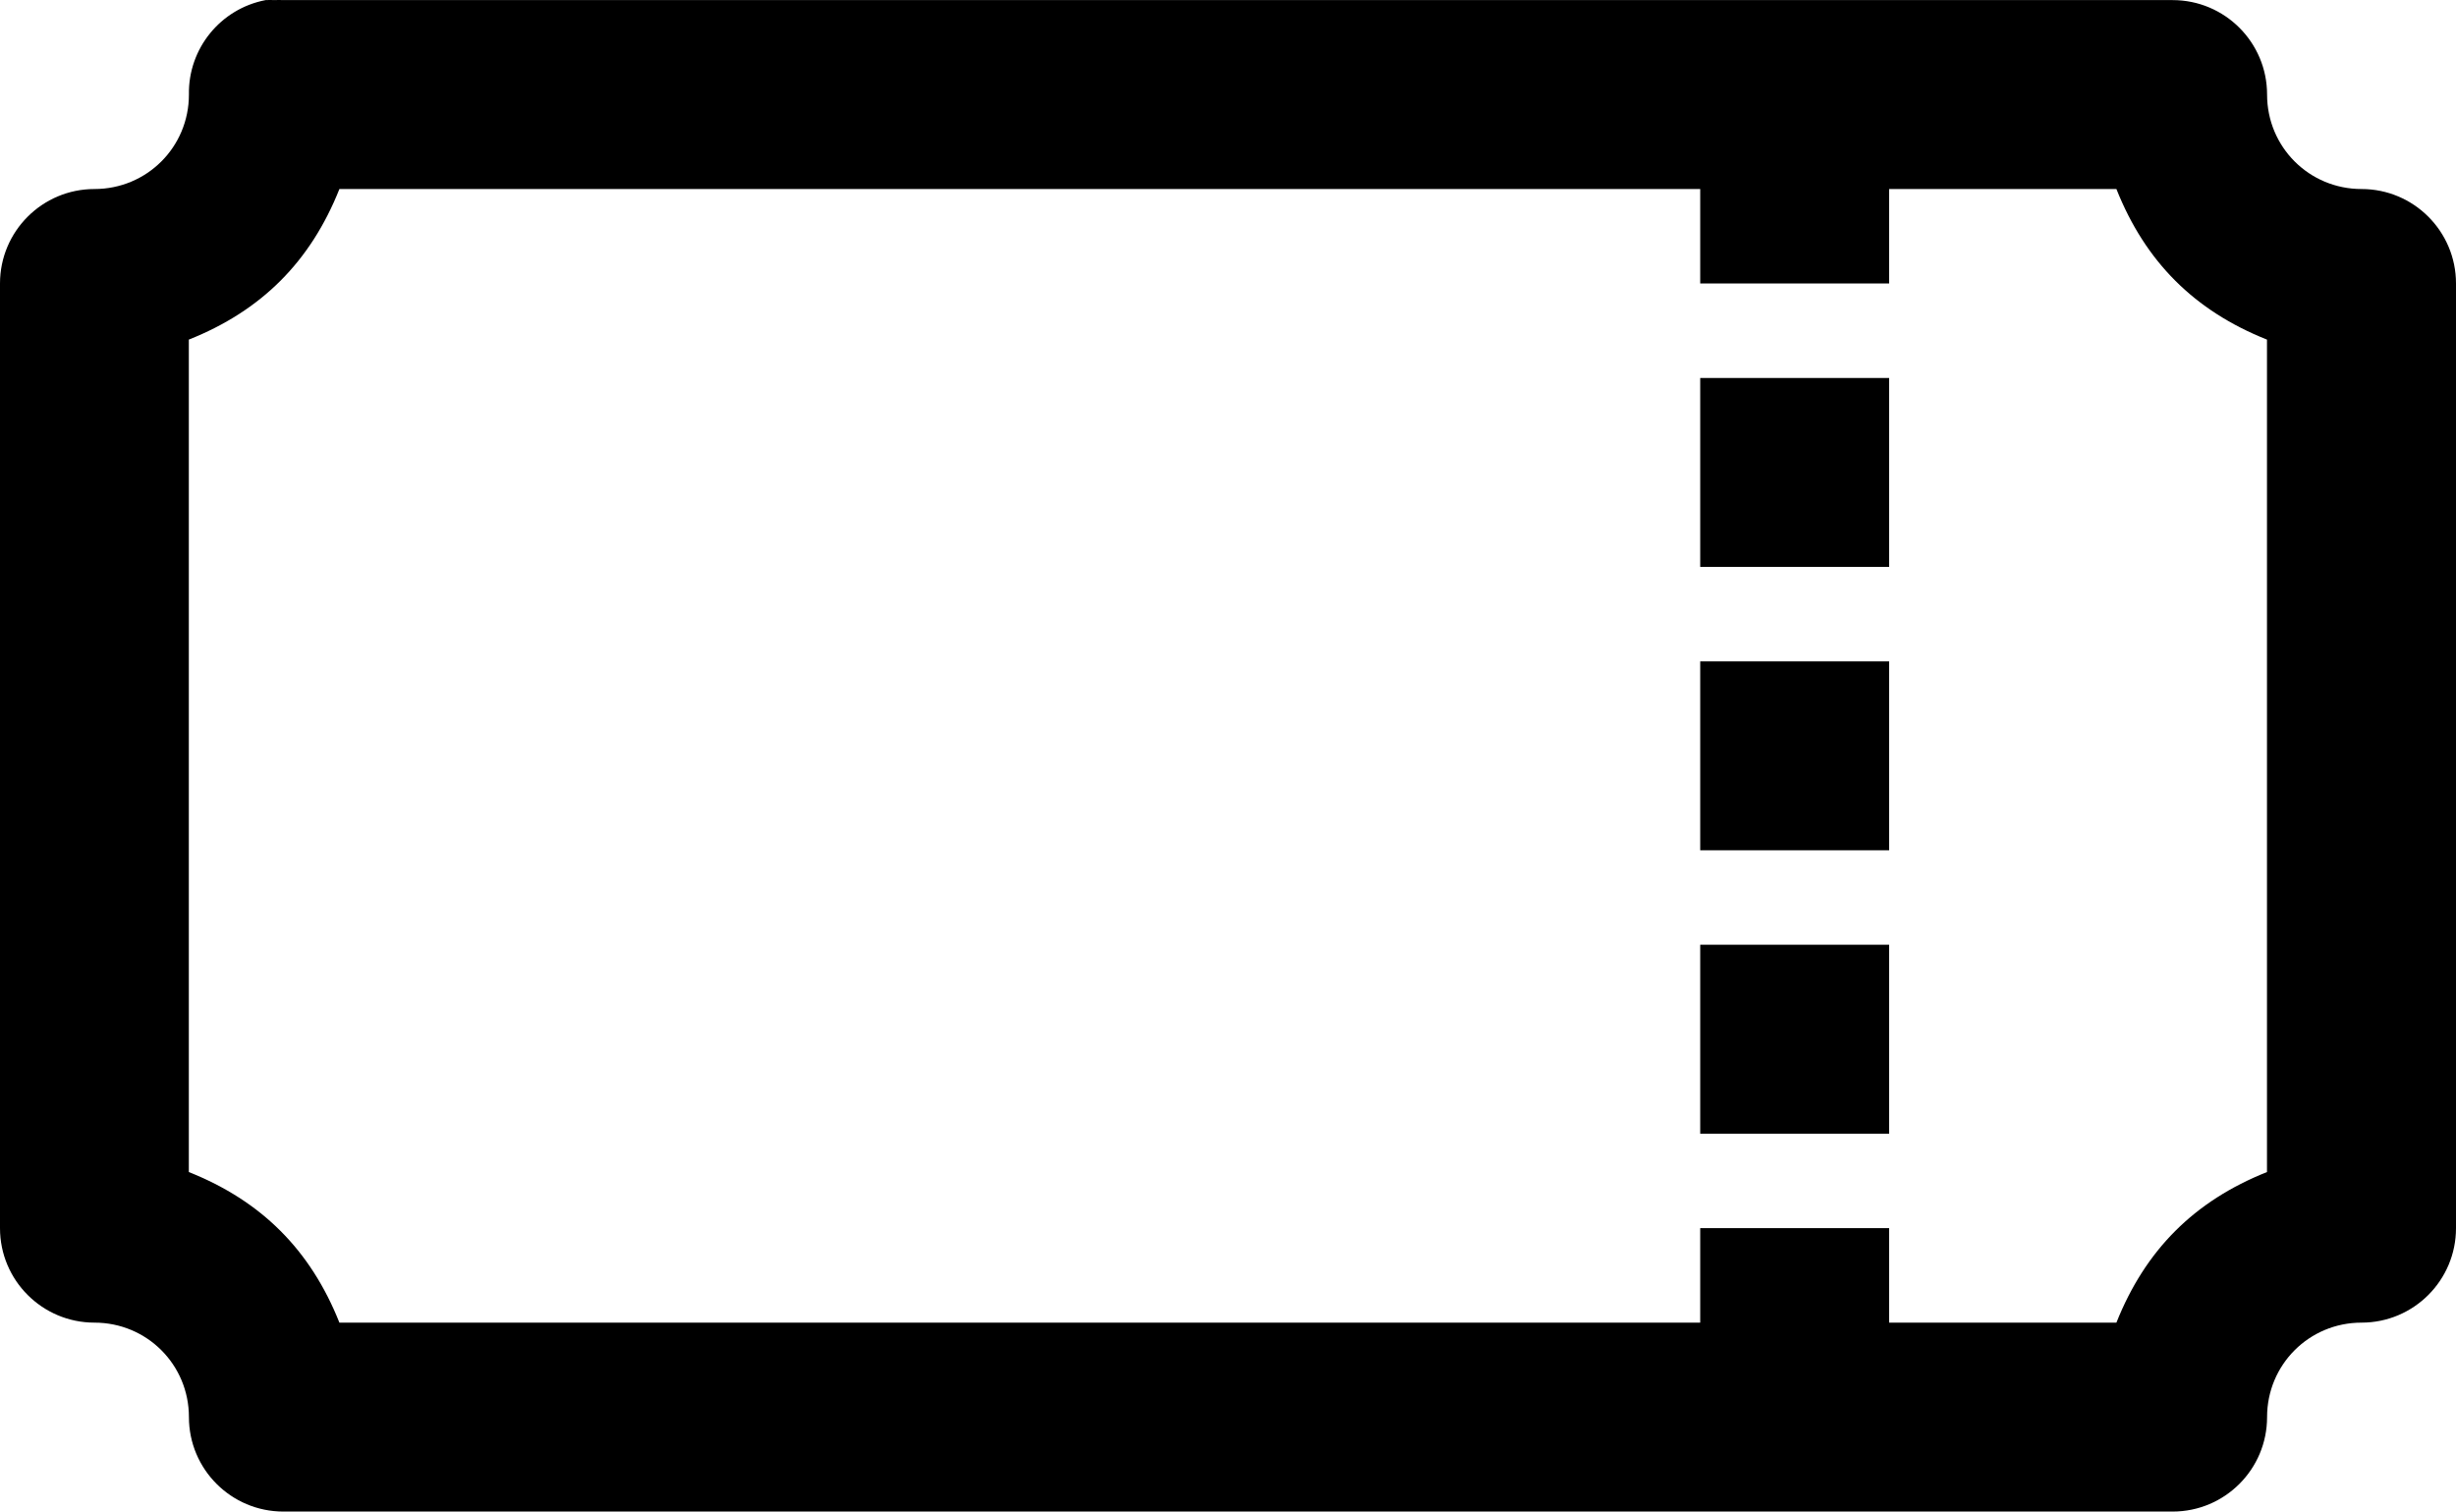
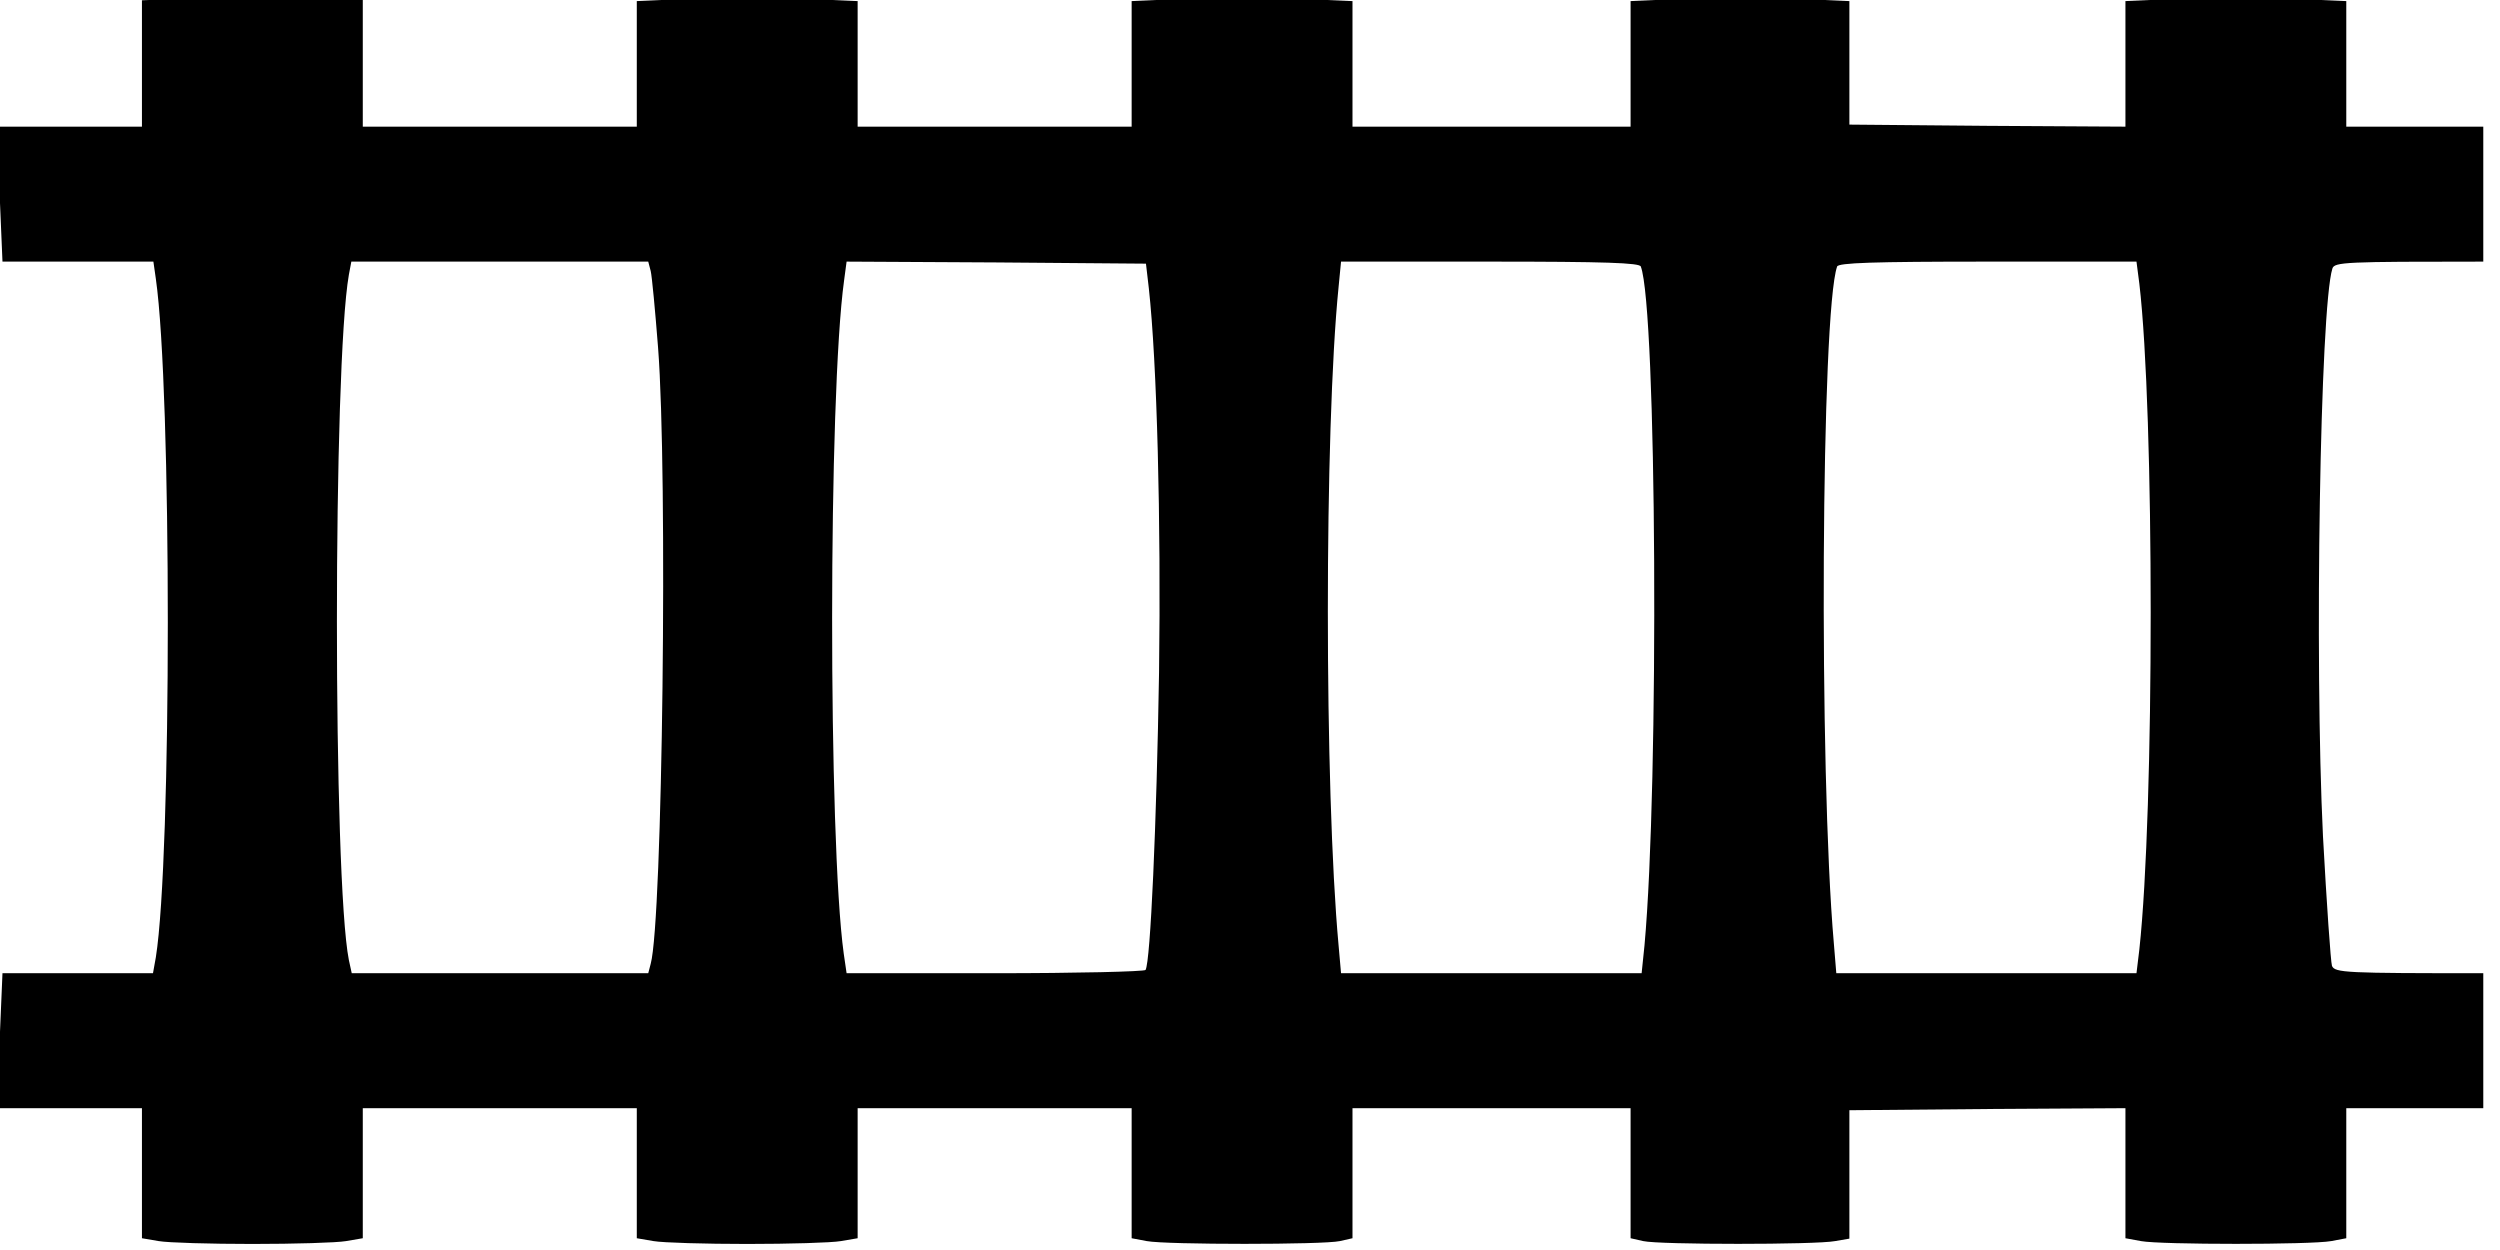
- <svg xmlns="http://www.w3.org/2000/svg" width="26" height="16" enable-background="new 0 0 26 26" version="1" viewBox="0 0 26 16">
-   <path d="m2.812 0.001a1 1 0 0 0-0.812 1c0 0.555-0.445 1-1 1a1 1 0 0 0-1 1v10a1 1 0 0 0 1 1c0.555 0 1 0.445 1 1a1 1 0 0 0 1 1h20a1 1 0 0 0 1-1c0-0.555 0.445-1 1-1a1 1 0 0 0 1-1v-10a1 1 0 0 0-1-1c-0.555 0-1-0.445-1-1a1 1 0 0 0-1-1h-20a1 1 0 0 0-0.094 0 1 1 0 0 0-0.094 0zm0.781 2h14.406v1h2v-1h2.406c0.306 0.769 0.825 1.288 1.594 1.594v8.812c-0.769 0.306-1.288 0.825-1.594 1.594h-2.406v-1h-2v1h-14.406c-0.306-0.769-0.825-1.288-1.594-1.594v-8.812c0.769-0.306 1.288-0.825 1.594-1.594zm14.406 2v2h2v-2zm0 3v2h2v-2zm0 3v2h2v-2z" enable-background="accumulate" overflow="visible" stroke-width="2" />
-   <style>
-                 path {
-                   text-indent:0;
-                   text-transform:none;
-                 }
-               </style>
+ <svg xmlns="http://www.w3.org/2000/svg" width="32" height="16" preserveAspectRatio="xMidYMid" version="1.0" viewBox="0 0 24 12">
+   <g transform="matrix(.0039261 0 0 -.0039261 -1.4249 18.53)">
+     <path d="m813 4723-103-4v-309h-355l14-330h369l6-42c39-273 39-1414 0-1659l-7-39h-368l-14-330h355v-318l41-7c23-4 126-7 229-7s206 3 229 7l41 7v318h670v-318l41-7c23-4 126-7 229-7s206 3 229 7l41 7v318h670v-318l37-7c48-9 432-9 472 0l31 7v318h680v-318l31-7c39-9 423-9 469 0l35 6v314l338 3 337 2v-318l38-7c48-9 416-9 465 0l37 7v318h335v2400h-335v307l-135 6c-74 3-196 3-270 0l-135-6v-307l-337 2-338 3v302l-132 6c-73 3-194 3-268 0l-135-6v-307h-680v307l-135 6c-74 3-196 3-270 0l-135-6v-307h-670v307l-135 6c-74 3-196 3-270 0l-135-6v-307h-670v310h-63c-35 0-111 2-168 4s-150 1-206-1zm1141-666c3-12 11-97 18-187 24-309 11-1402-18-1507l-6-23h-725l-7 32c-39 197-39 1454 0 1676l6 32h726zm1218-42c20-182 30-569 25-940-6-371-21-707-33-727-3-4-169-8-368-8h-363l-7 48c-38 277-38 1365 1 1647l6 45 366-2 366-3zm1203 53c39-103 45-1264 9-1660l-7-68h-735l-6 68c-35 381-35 1263 0 1610l6 62h364c283 0 366-3 369-12zm1219-42c37-316 37-1287 0-1628l-7-58h-734l-6 73c-37 424-31 1544 8 1655 3 9 86 12 368 12h364zm841-1686c-336 0-363 1-370 18-3 9-13 152-22 317-21 431-7 1292 23 1388 5 16 31 17 369 17z" />
+   </g>
</svg>
